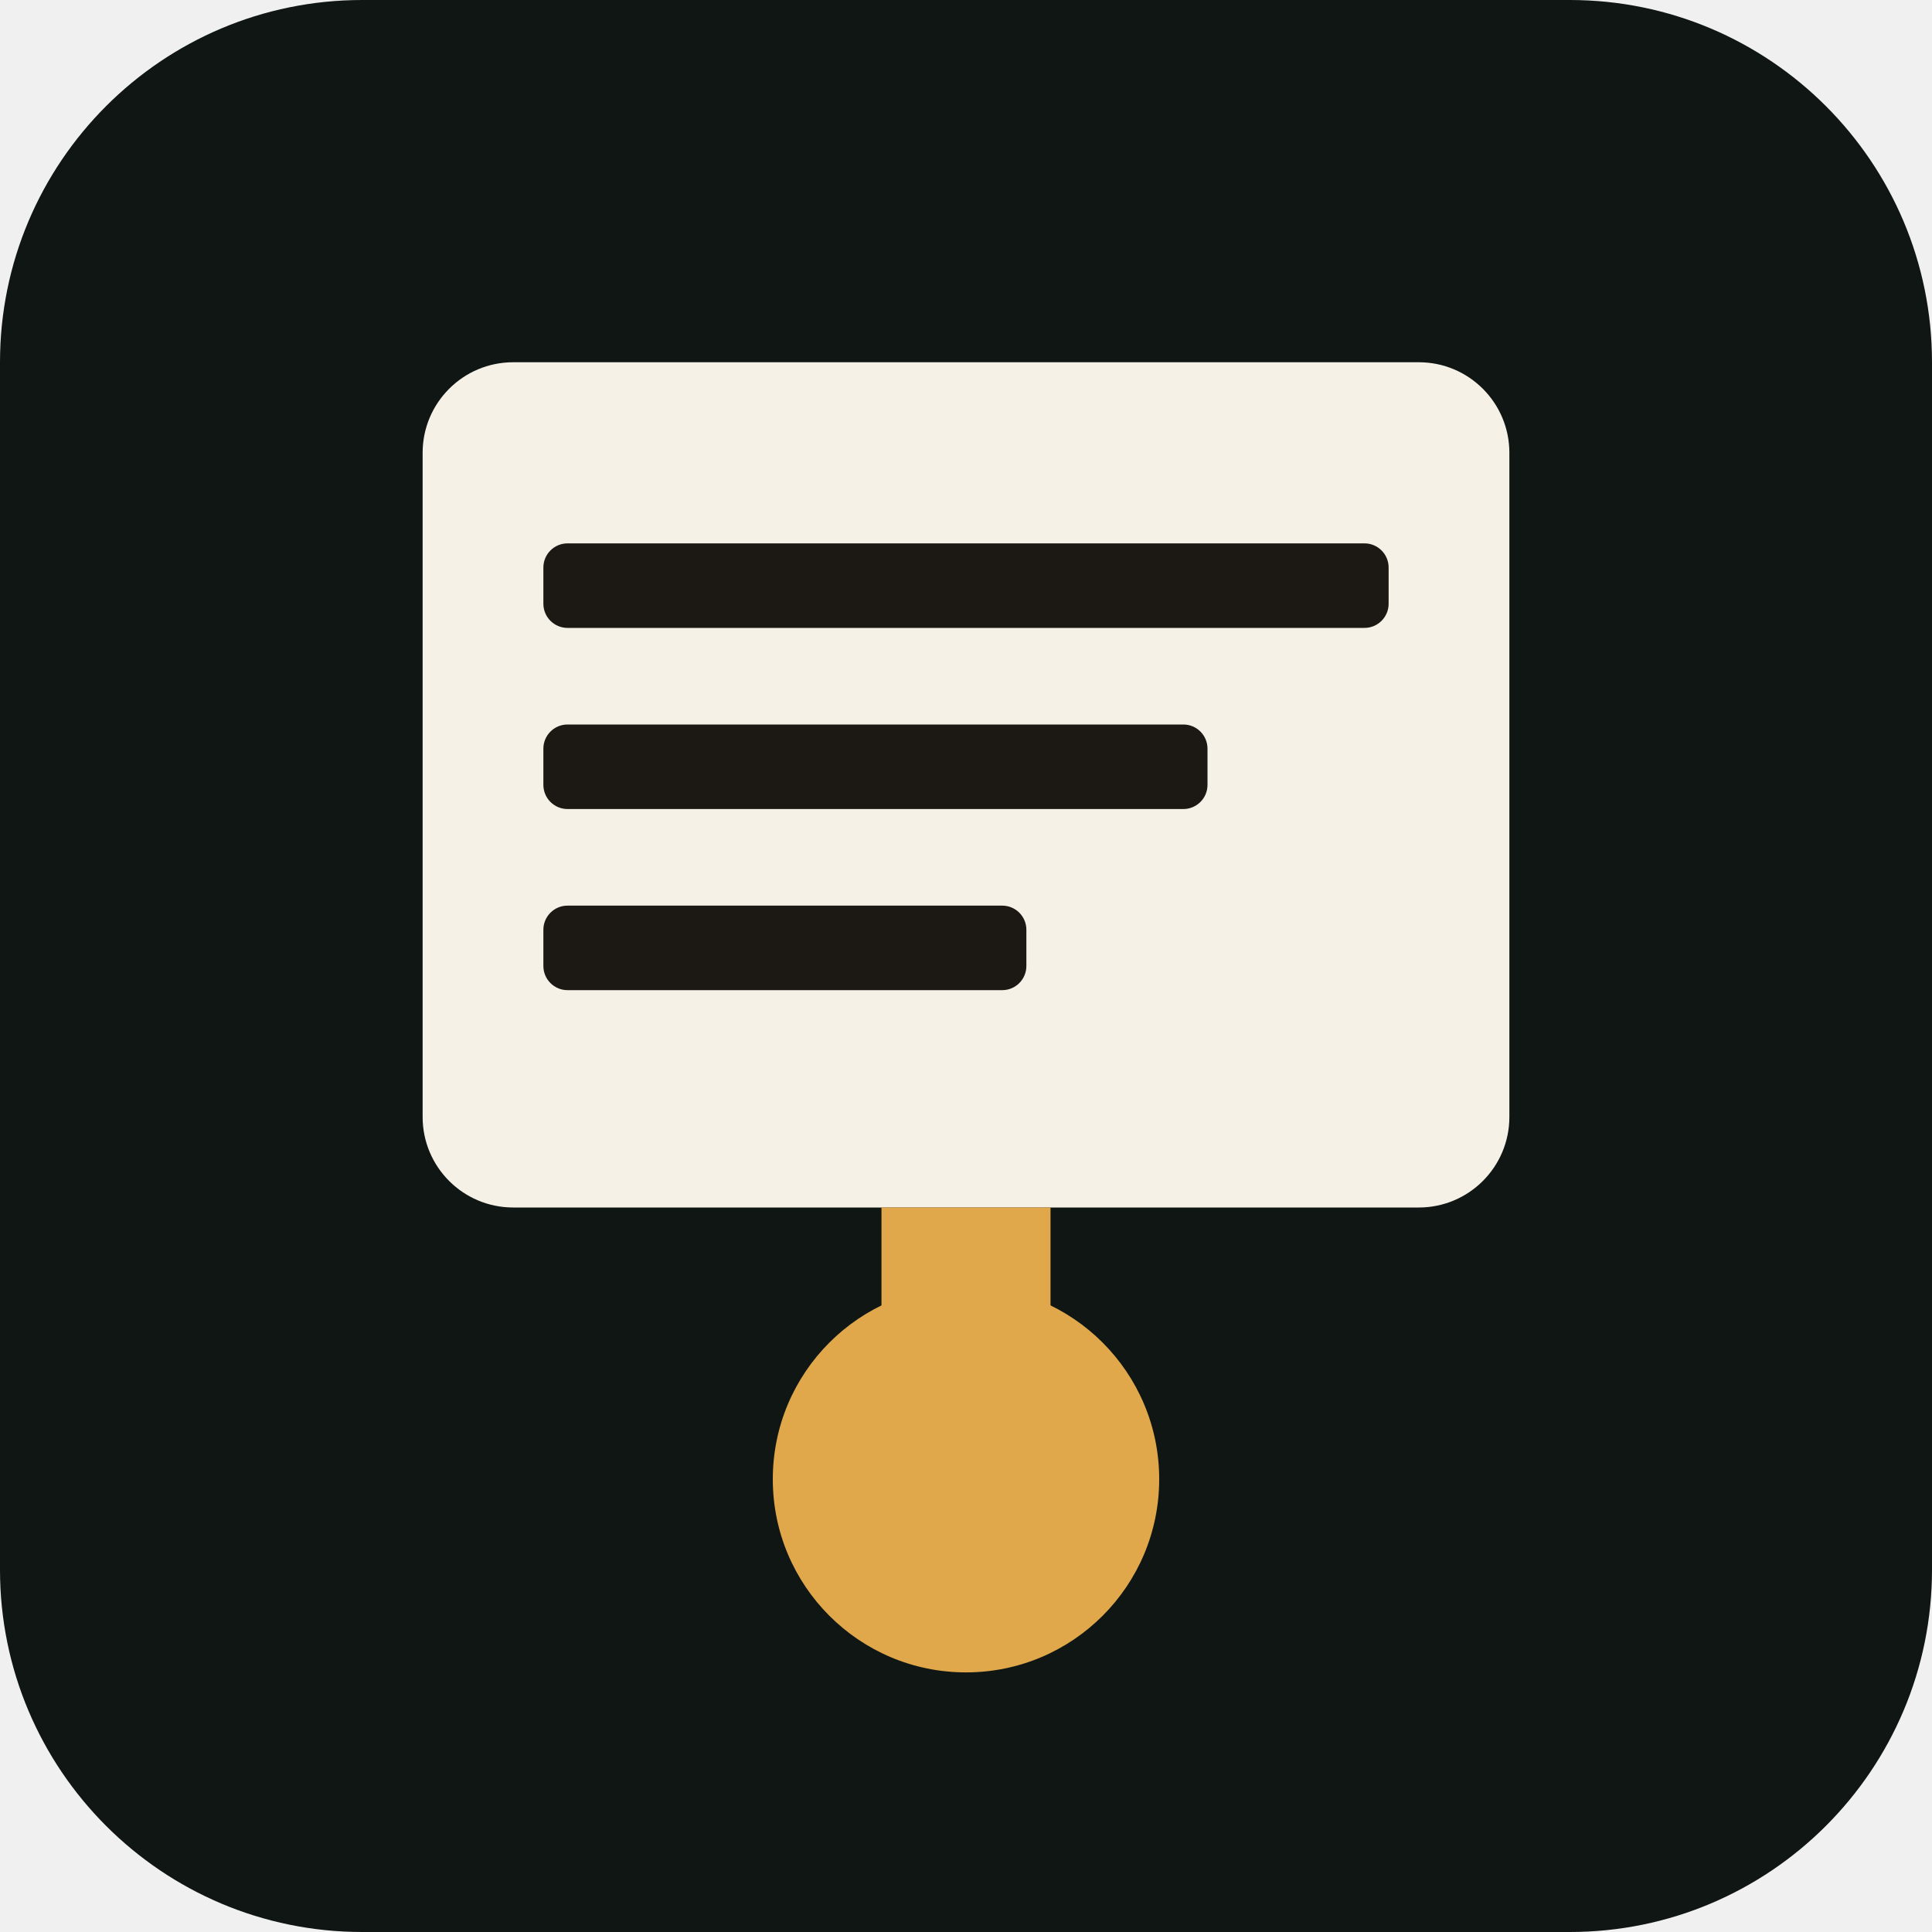
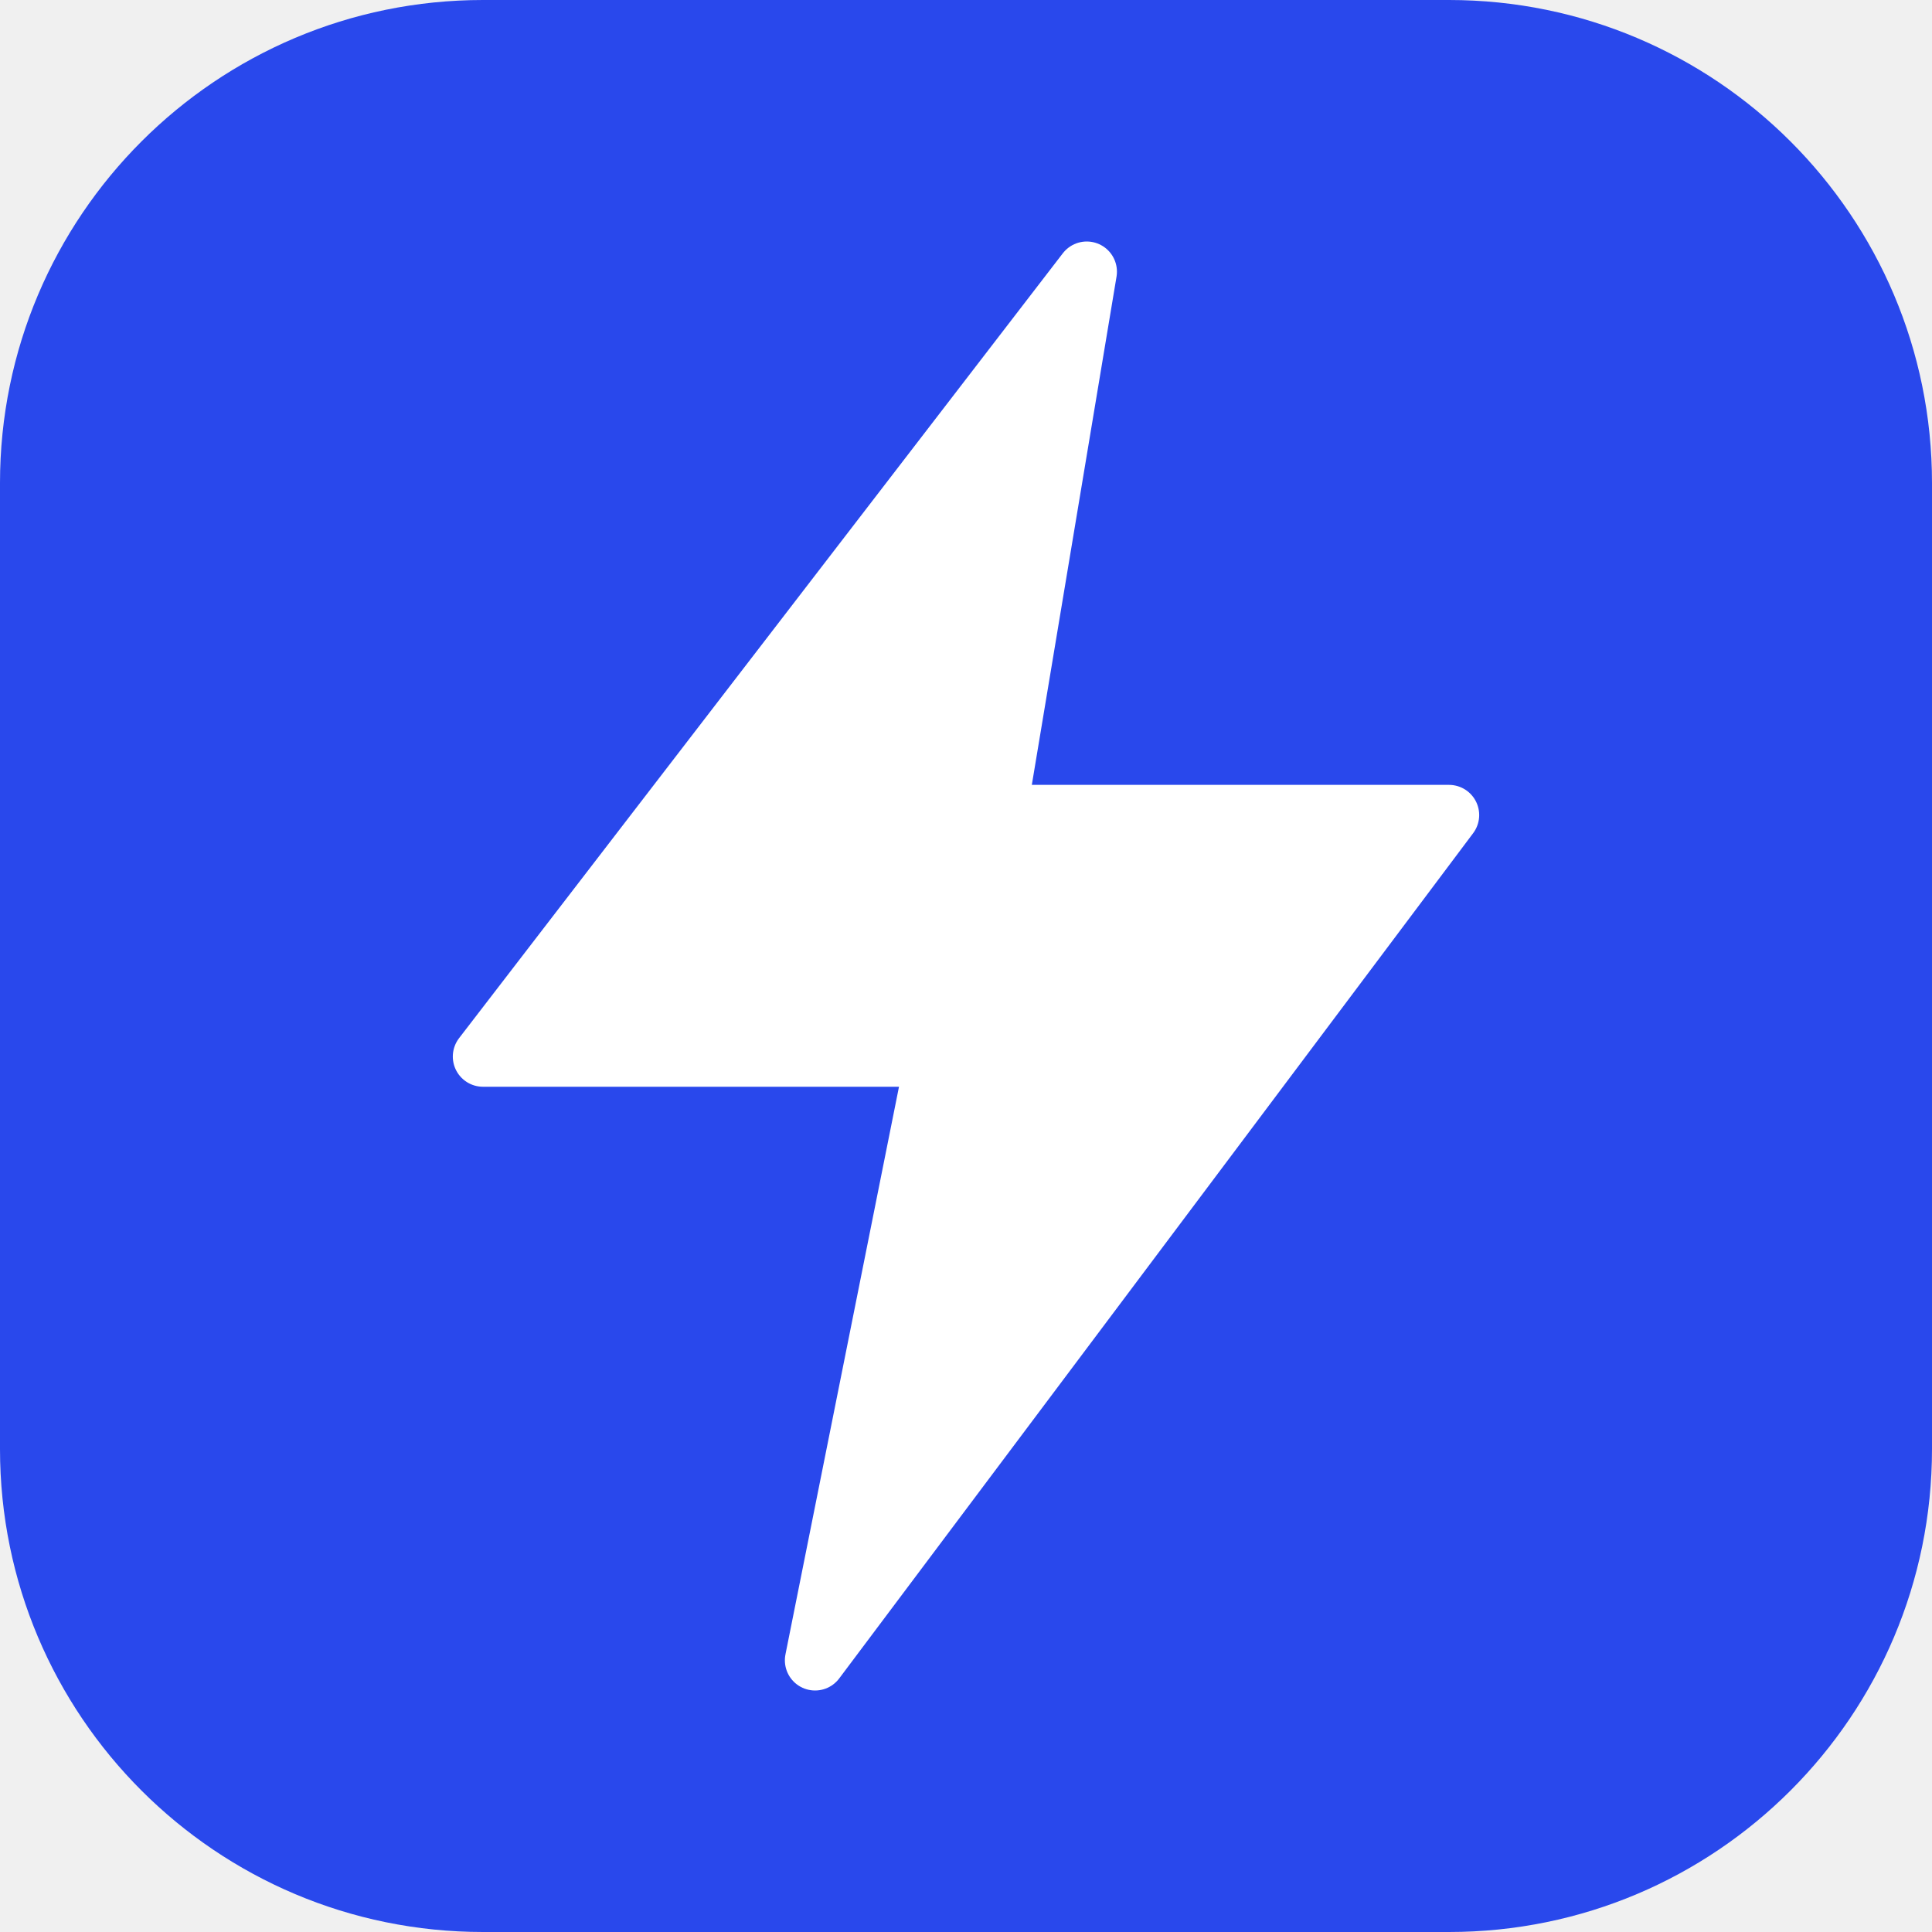
- <svg xmlns="http://www.w3.org/2000/svg" viewBox="0 0 32 32">
-   <rect width="32" height="32" rx="6" fill="#101614" />
-   <rect x="7" y="6" width="18" height="14" rx="1.5" fill="#f6f1e6" />
-   <rect x="9" y="9" width="14" height="1.4" rx="0.4" fill="#1c1915" />
-   <rect x="9" y="12" width="11" height="1.4" rx="0.4" fill="#1c1915" />
-   <rect x="9" y="15" width="8" height="1.4" rx="0.4" fill="#1c1915" />
-   <circle cx="16" cy="24.5" r="3.2" fill="#e0a84a" />
-   <rect x="14.6" y="20" width="2.8" height="2.2" fill="#e0a84a" />
+ <svg xmlns="http://www.w3.org/2000/svg" viewBox="0 0 64 64">
+   <rect width="64" height="64" rx="16" fill="#2948ec" />
+   <path d="M36 9 16 35h15l-4 20 21-28H33l3-18Z" fill="#fff" stroke="#fff" stroke-width="2" stroke-linejoin="round" />
</svg>
